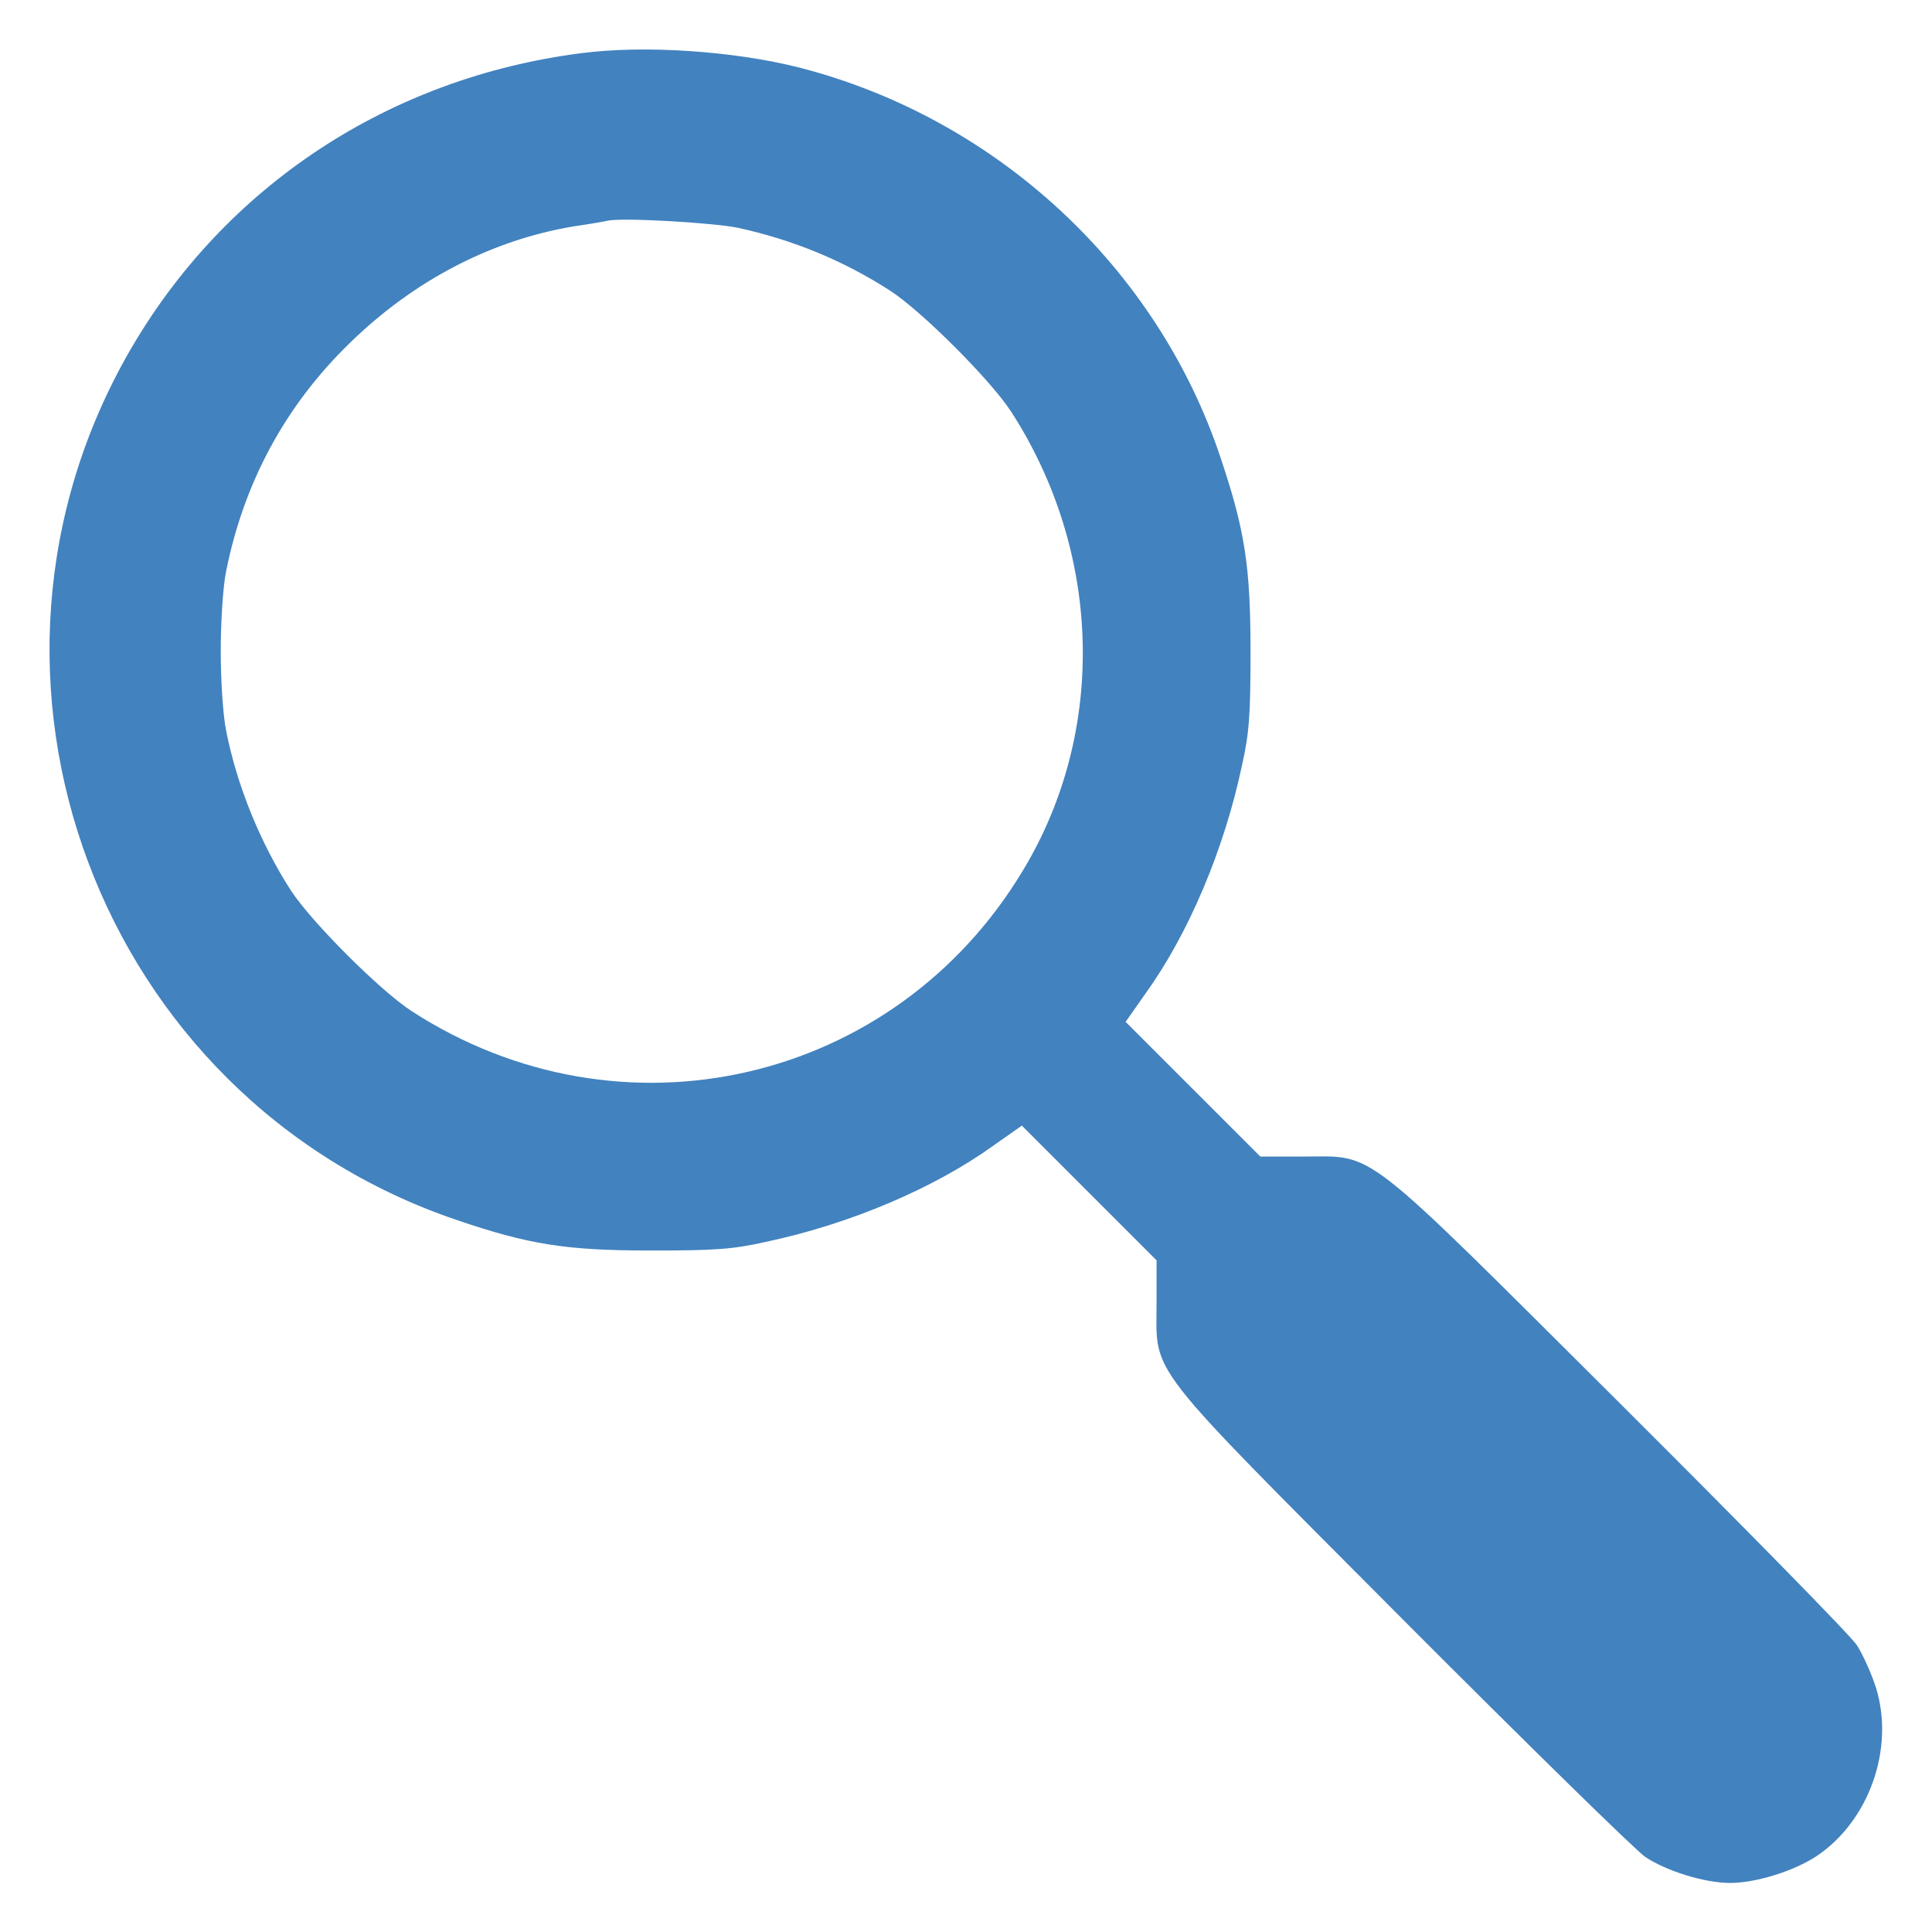
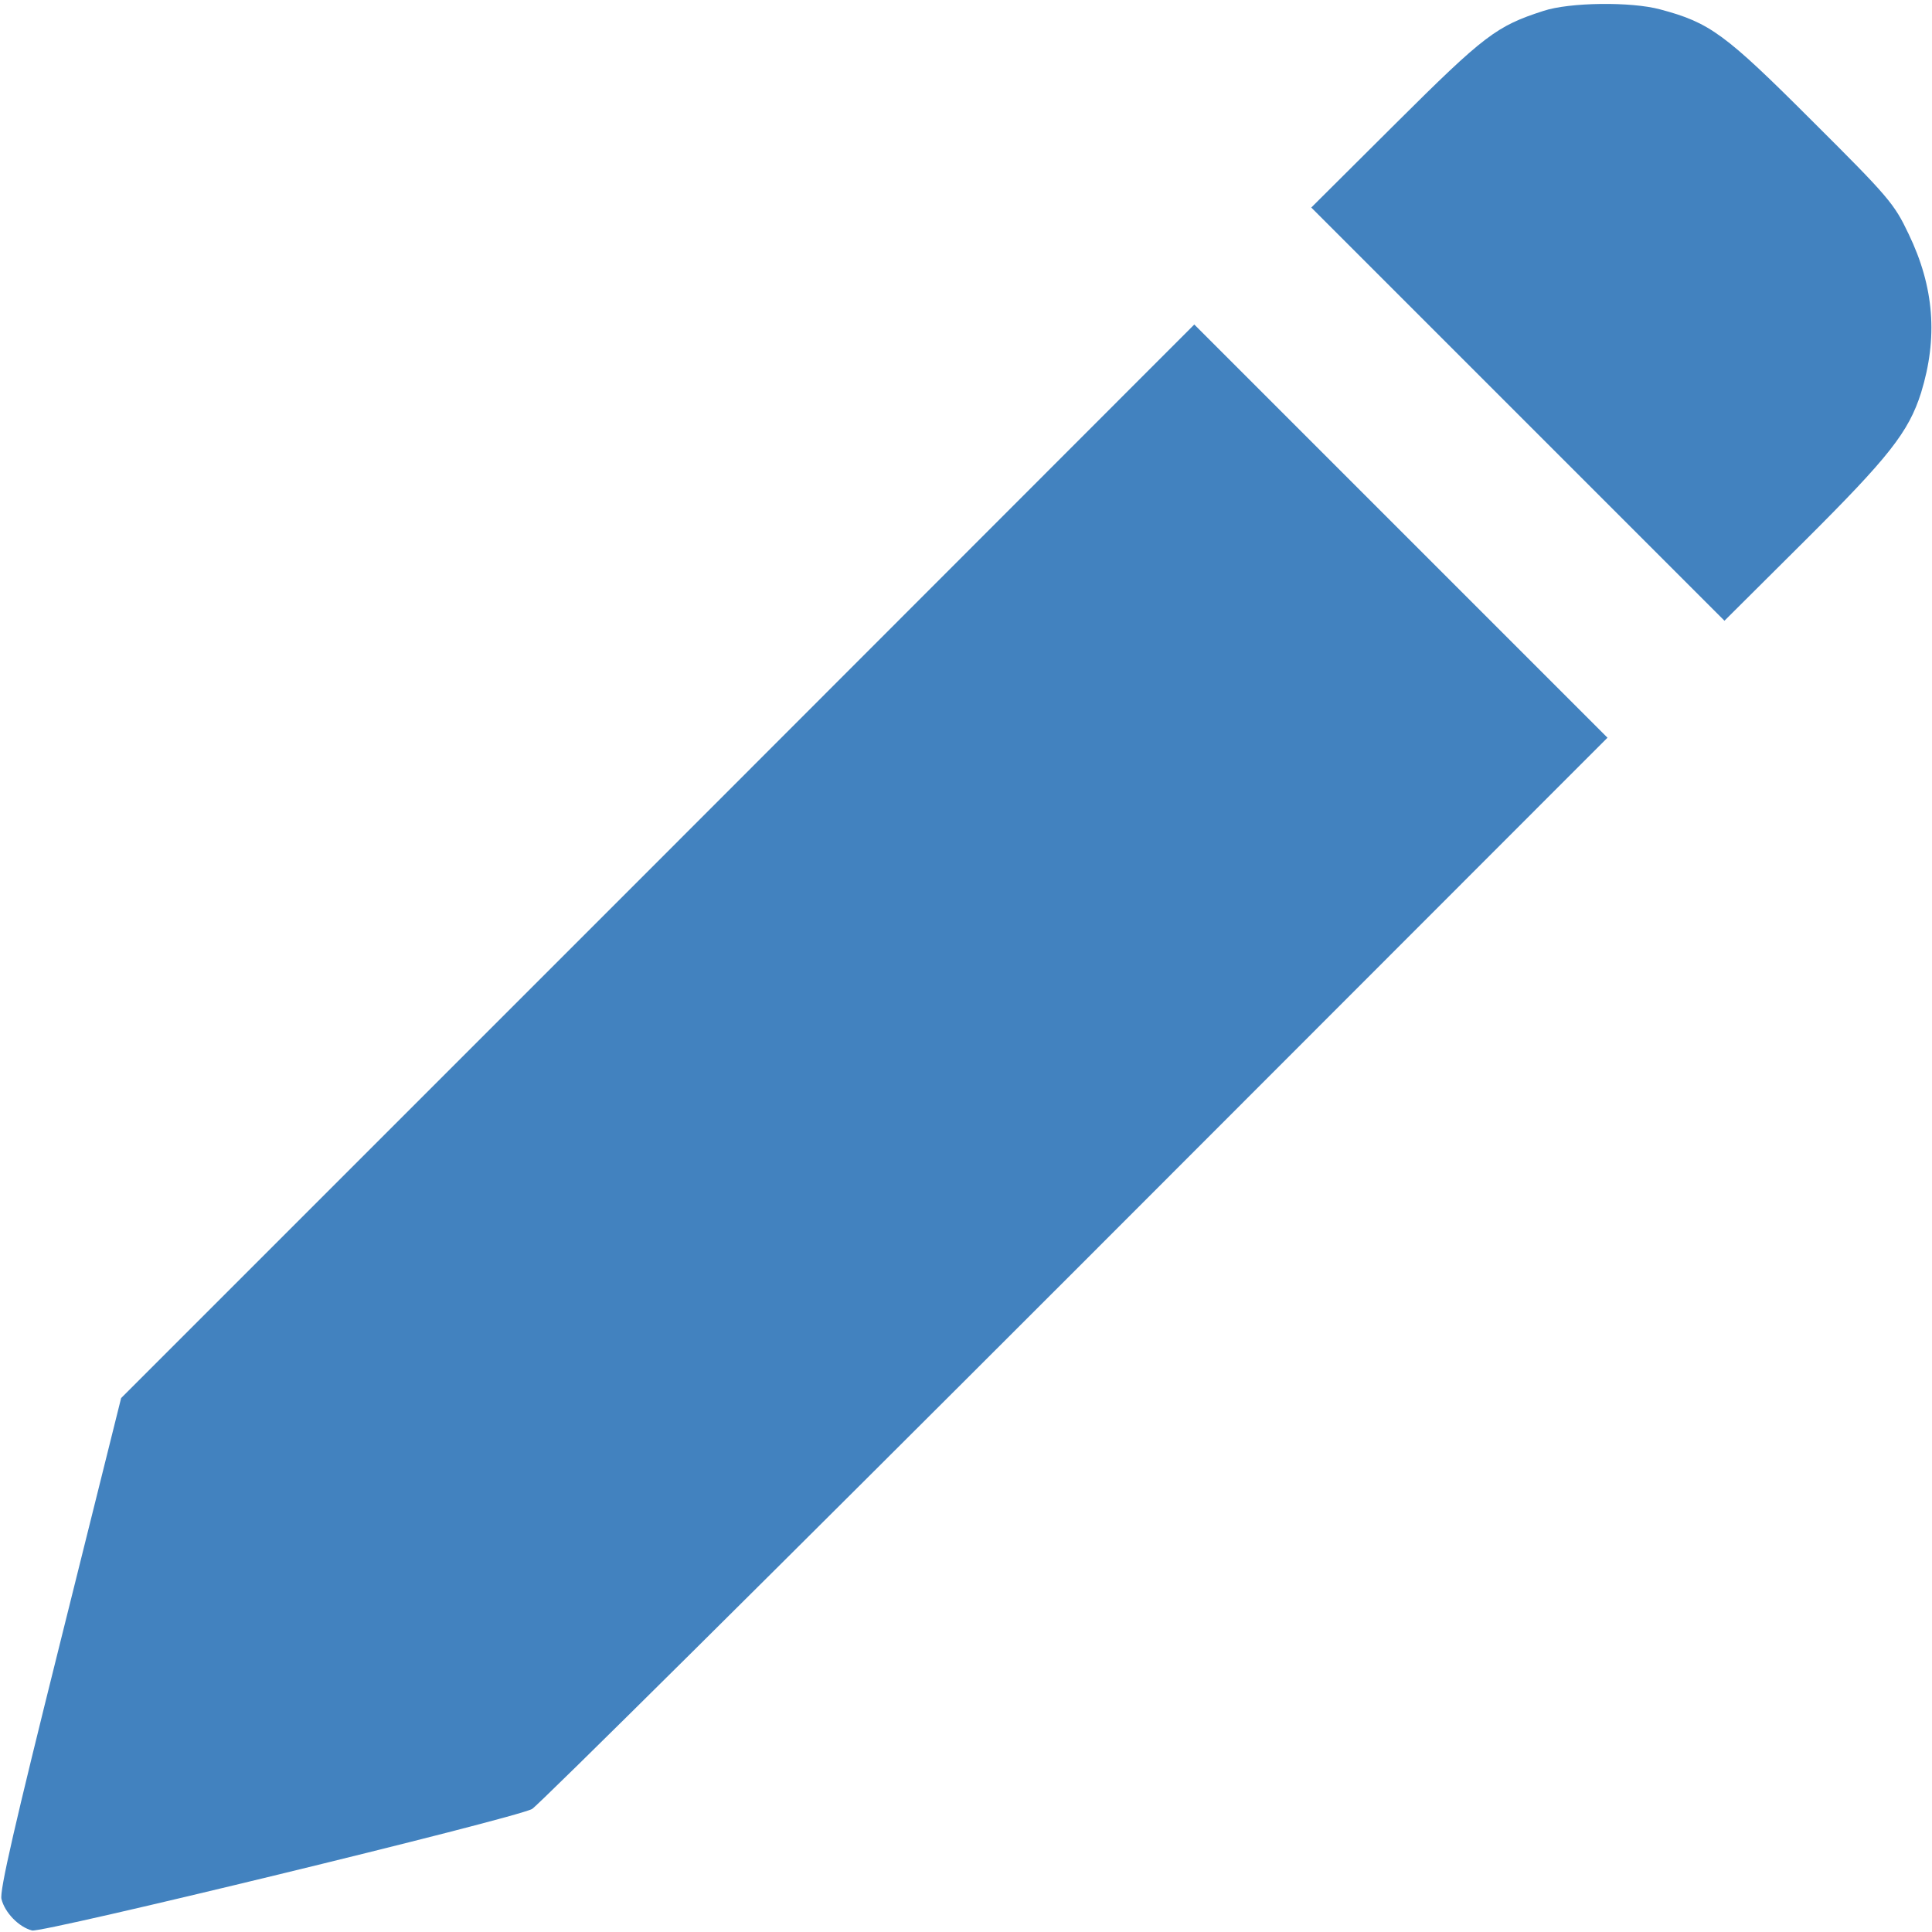
<svg xmlns="http://www.w3.org/2000/svg" version="1.0" width="512pt" height="512pt" viewBox="0 0 512 512" preserveAspectRatio="xMidYMid meet">
  <g transform="translate(0,512) scale(0.1,-0.1)" fill="#4282bf" stroke="none">
-     <path d="M1540 4979 c-508 -65 -942 -351 -1194 -785 -503 -868 -85 -1985 864 -2307 191 -65 289 -81 515 -81 170 0 216 3 305 23 222 47 446 142 604 256 l74 52 178 -178 179 -179 0 -112 c0 -196 -40 -144 654 -841 328 -329 616 -611 641 -628 57 -38 158 -69 225 -69 68 0 168 31 229 71 139 93 207 284 158 445 -12 38 -35 89 -51 114 -16 25 -299 313 -628 641 -697 694 -645 654 -841 654 l-112 0 -179 179 -178 178 52 74 c114 158 209 382 256 604 20 89 23 135 23 305 0 224 -15 320 -79 511 -168 506 -595 901 -1117 1035 -174 44 -411 60 -578 38z m417 -463 c146 -32 279 -87 403 -167 84 -55 264 -235 319 -319 241 -372 255 -846 33 -1215 -340 -568 -1066 -735 -1622 -374 -84 55 -264 235 -319 319 -81 126 -143 277 -172 425 -8 40 -14 131 -14 210 0 79 6 170 14 210 47 236 157 440 328 606 171 167 377 273 593 309 41 6 82 13 90 15 36 9 281 -5 347 -19z" />
+     <path d="M4090 5091 c-124 -40 -156 -64 -390 -297 l-225 -224 547 -547 548 -548 211 210 c225 224 277 290 310 394 45 146 35 280 -33 421 -38 80 -52 97 -257 301 -230 230 -270 259 -401 294 -77 21 -241 19 -310 -4z" />
+     <path d="M1743 2837 l-1422 -1422 -162 -650 c-119 -477 -161 -658 -155 -678 9 -36 46 -74 81 -83 27 -7 1276 296 1325 322 14 7 661 649 1438 1426 l1412 1413 -548 548 -547 547 -1422 -1423z" />
  </g>
</svg>
